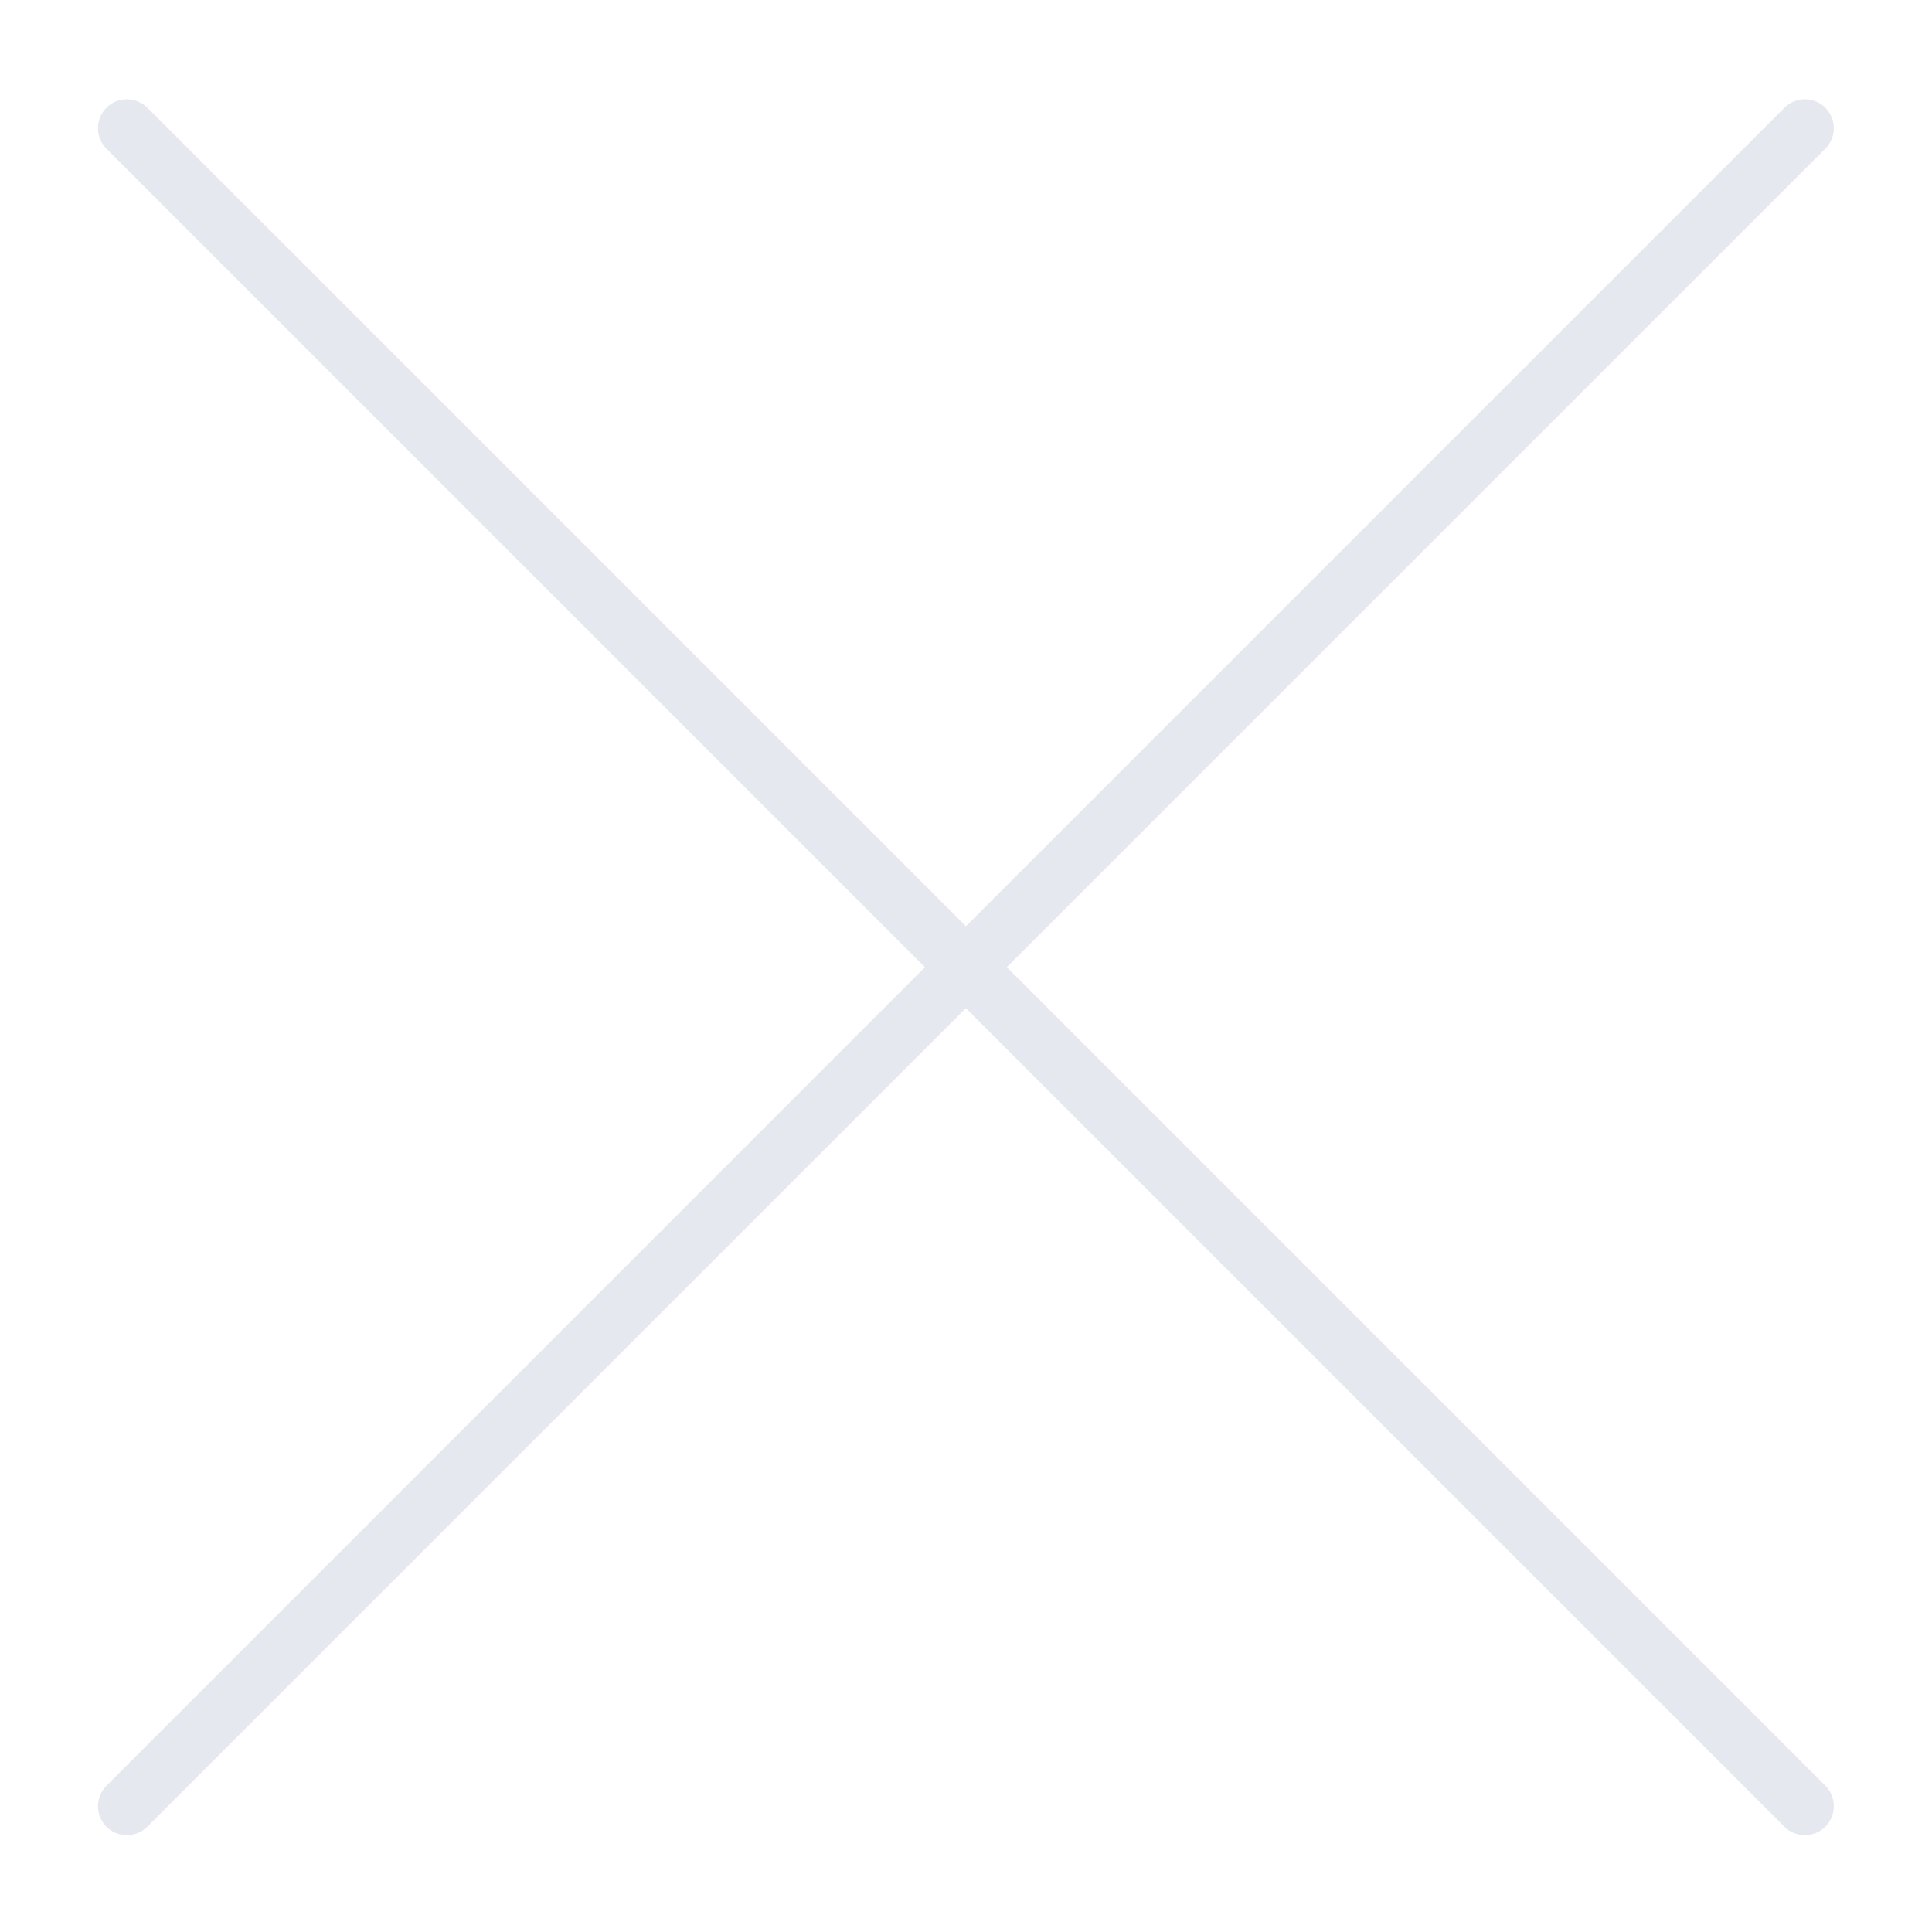
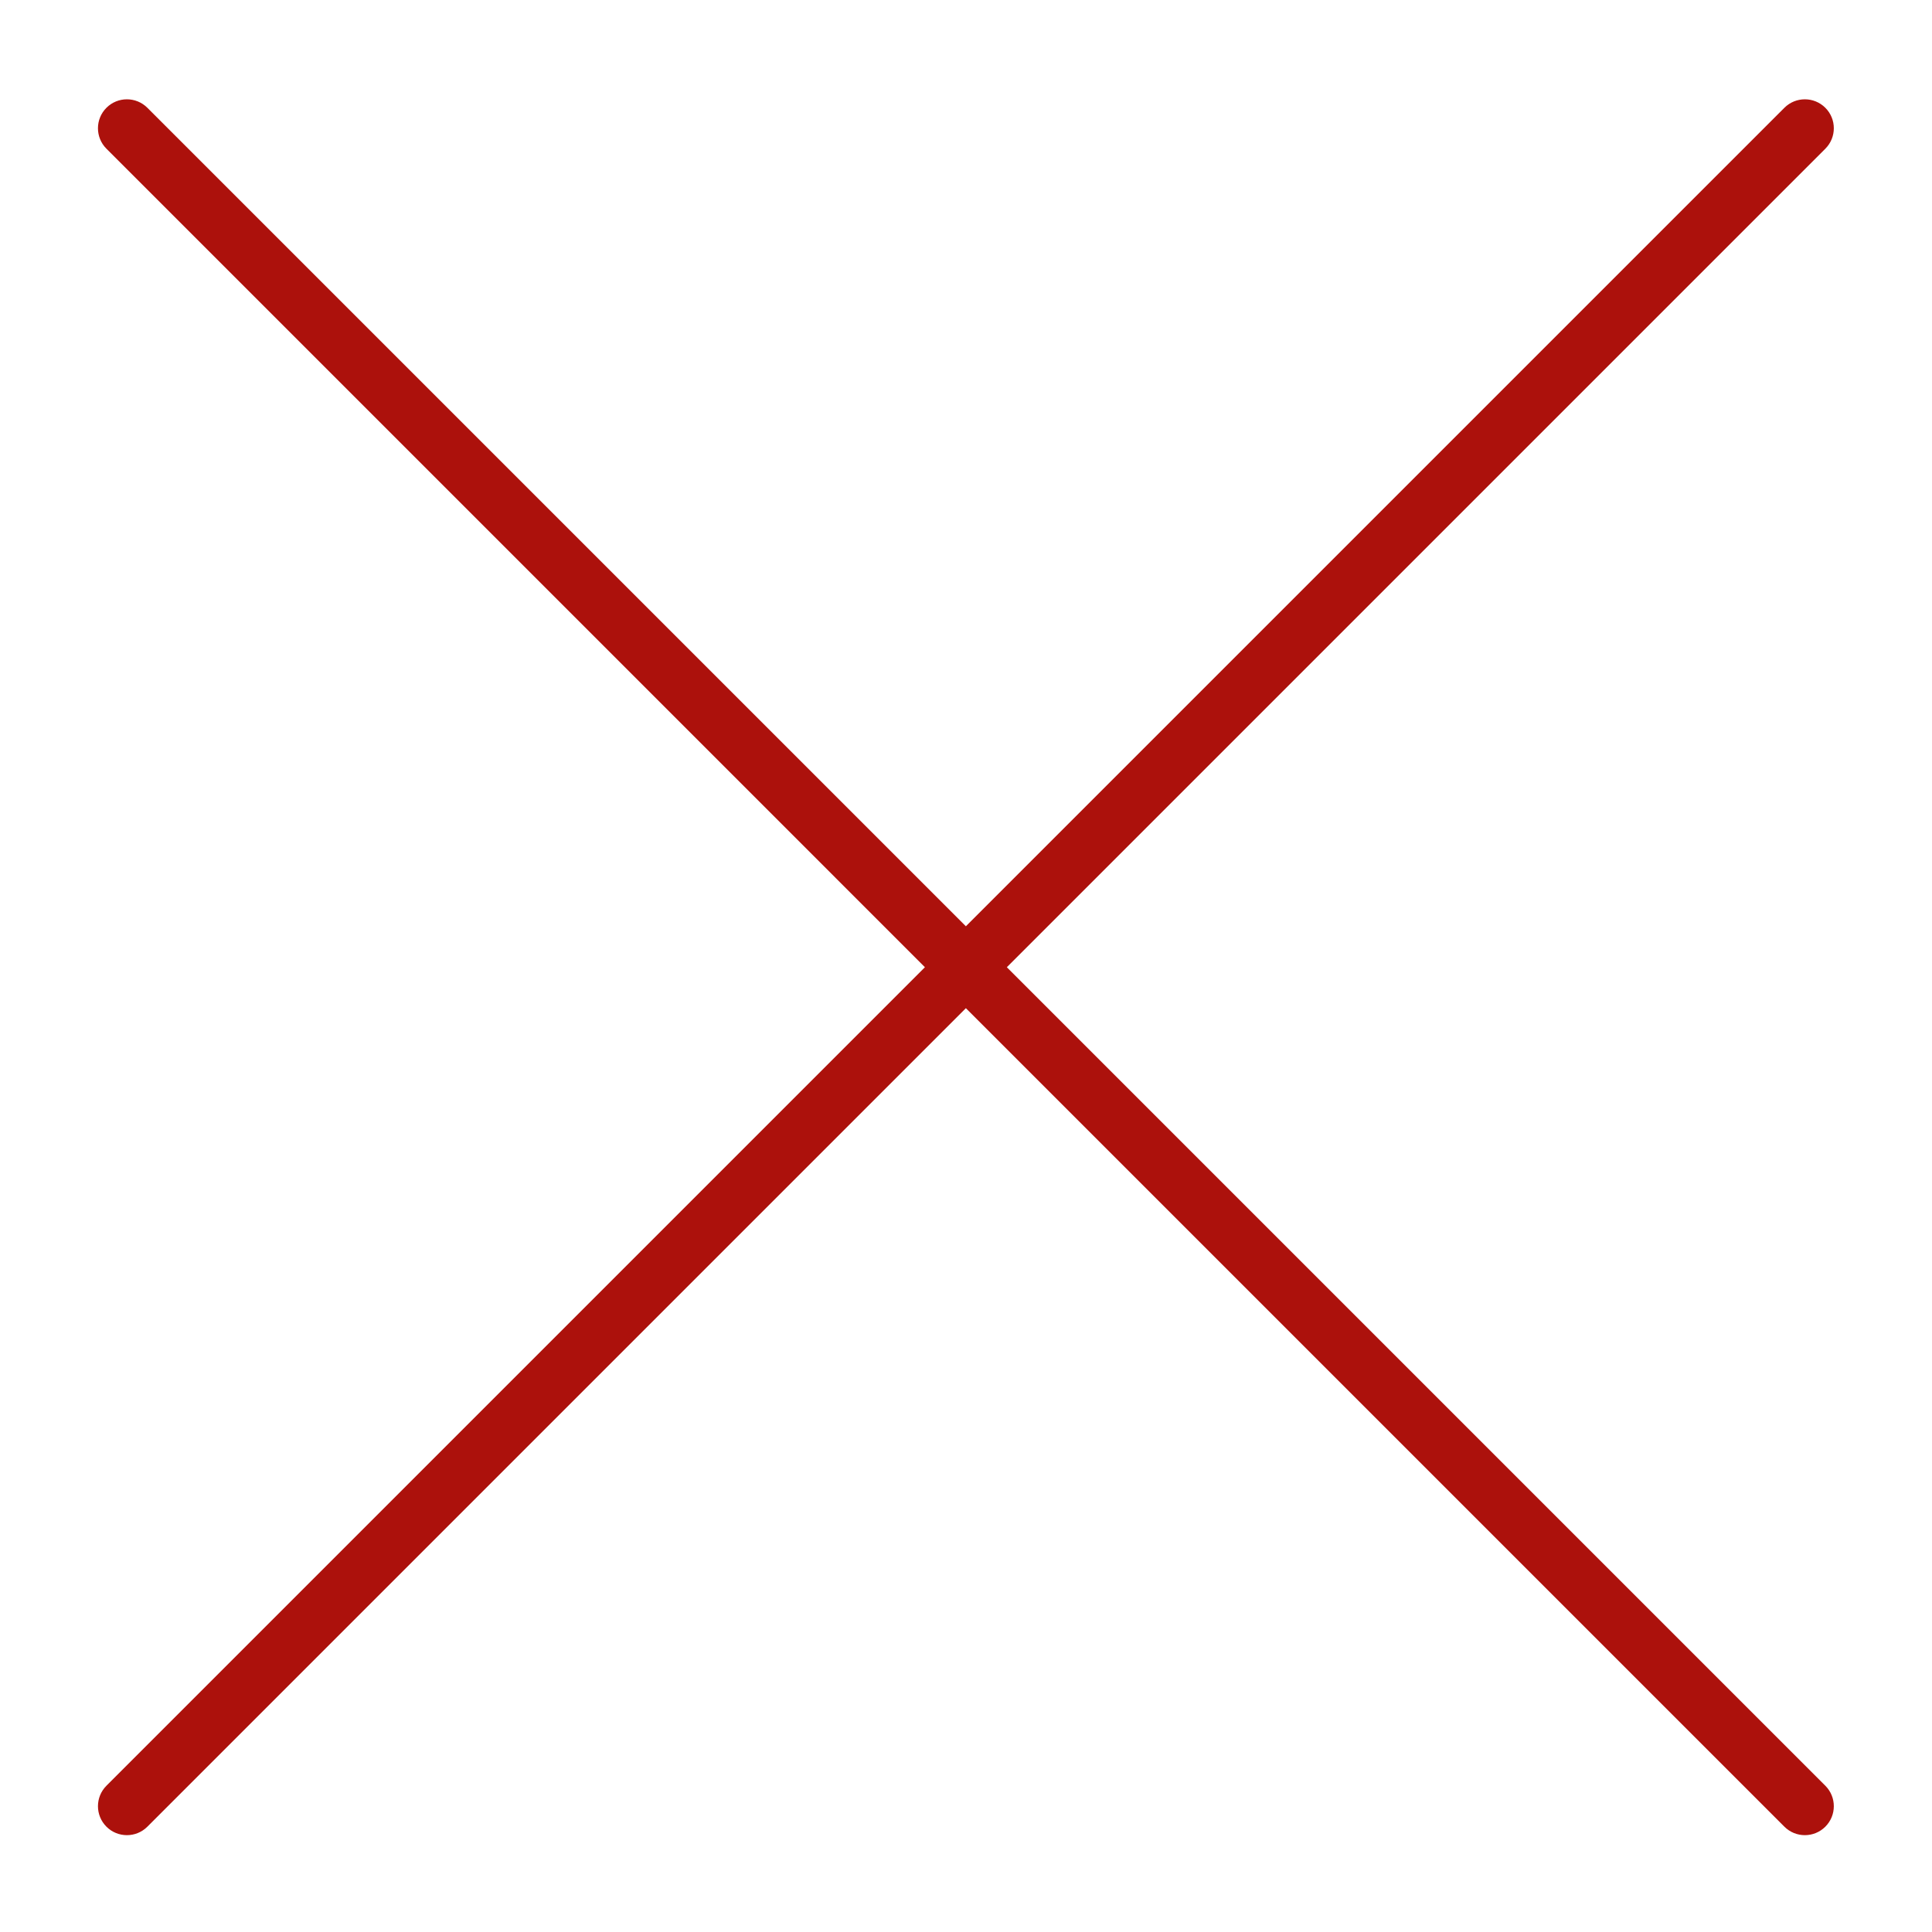
<svg xmlns="http://www.w3.org/2000/svg" width="500" zoomAndPan="magnify" viewBox="0 0 375 375" height="500" preserveAspectRatio="xMidYMid meet" version="1.0">
  <defs>
    <clipPath id="id1">
      <path d="M 19 19 L 356 19 L 356 356.25 L 19 356.25 Z M 19 19 " clip-rule="nonzero" />
    </clipPath>
  </defs>
  <g clip-path="url(#id1)">
-     <path fill="rgb(90.199%, 90.979%, 94.119%)" d="M 354.297 346.609 C 356.492 348.805 356.492 352.363 354.297 354.559 C 353.199 355.656 351.758 356.203 350.32 356.203 C 348.883 356.203 347.445 355.656 346.348 354.559 L 187.477 195.688 L 28.605 354.559 C 27.508 355.656 26.07 356.203 24.633 356.203 C 23.195 356.203 21.754 355.656 20.66 354.559 C 18.465 352.363 18.465 348.805 20.66 346.609 L 179.527 187.738 L 20.66 28.867 C 18.465 26.672 18.465 23.113 20.66 20.922 C 22.852 18.727 26.41 18.727 28.605 20.922 L 187.477 179.789 L 346.348 20.922 C 348.543 18.727 352.102 18.727 354.297 20.922 C 356.492 23.113 356.492 26.672 354.297 28.867 L 195.426 187.738 Z M 354.297 346.609 " fill-opacity="1" fill-rule="nonzero" />
+     <path fill="rgb(172, 17, 12)" d="M 354.297 346.609 C 356.492 348.805 356.492 352.363 354.297 354.559 C 353.199 355.656 351.758 356.203 350.32 356.203 C 348.883 356.203 347.445 355.656 346.348 354.559 L 187.477 195.688 L 28.605 354.559 C 27.508 355.656 26.07 356.203 24.633 356.203 C 23.195 356.203 21.754 355.656 20.66 354.559 C 18.465 352.363 18.465 348.805 20.66 346.609 L 179.527 187.738 L 20.66 28.867 C 18.465 26.672 18.465 23.113 20.66 20.922 C 22.852 18.727 26.41 18.727 28.605 20.922 L 187.477 179.789 L 346.348 20.922 C 348.543 18.727 352.102 18.727 354.297 20.922 C 356.492 23.113 356.492 26.672 354.297 28.867 L 195.426 187.738 Z M 354.297 346.609 " fill-opacity="1" fill-rule="nonzero" />
  </g>
</svg>
